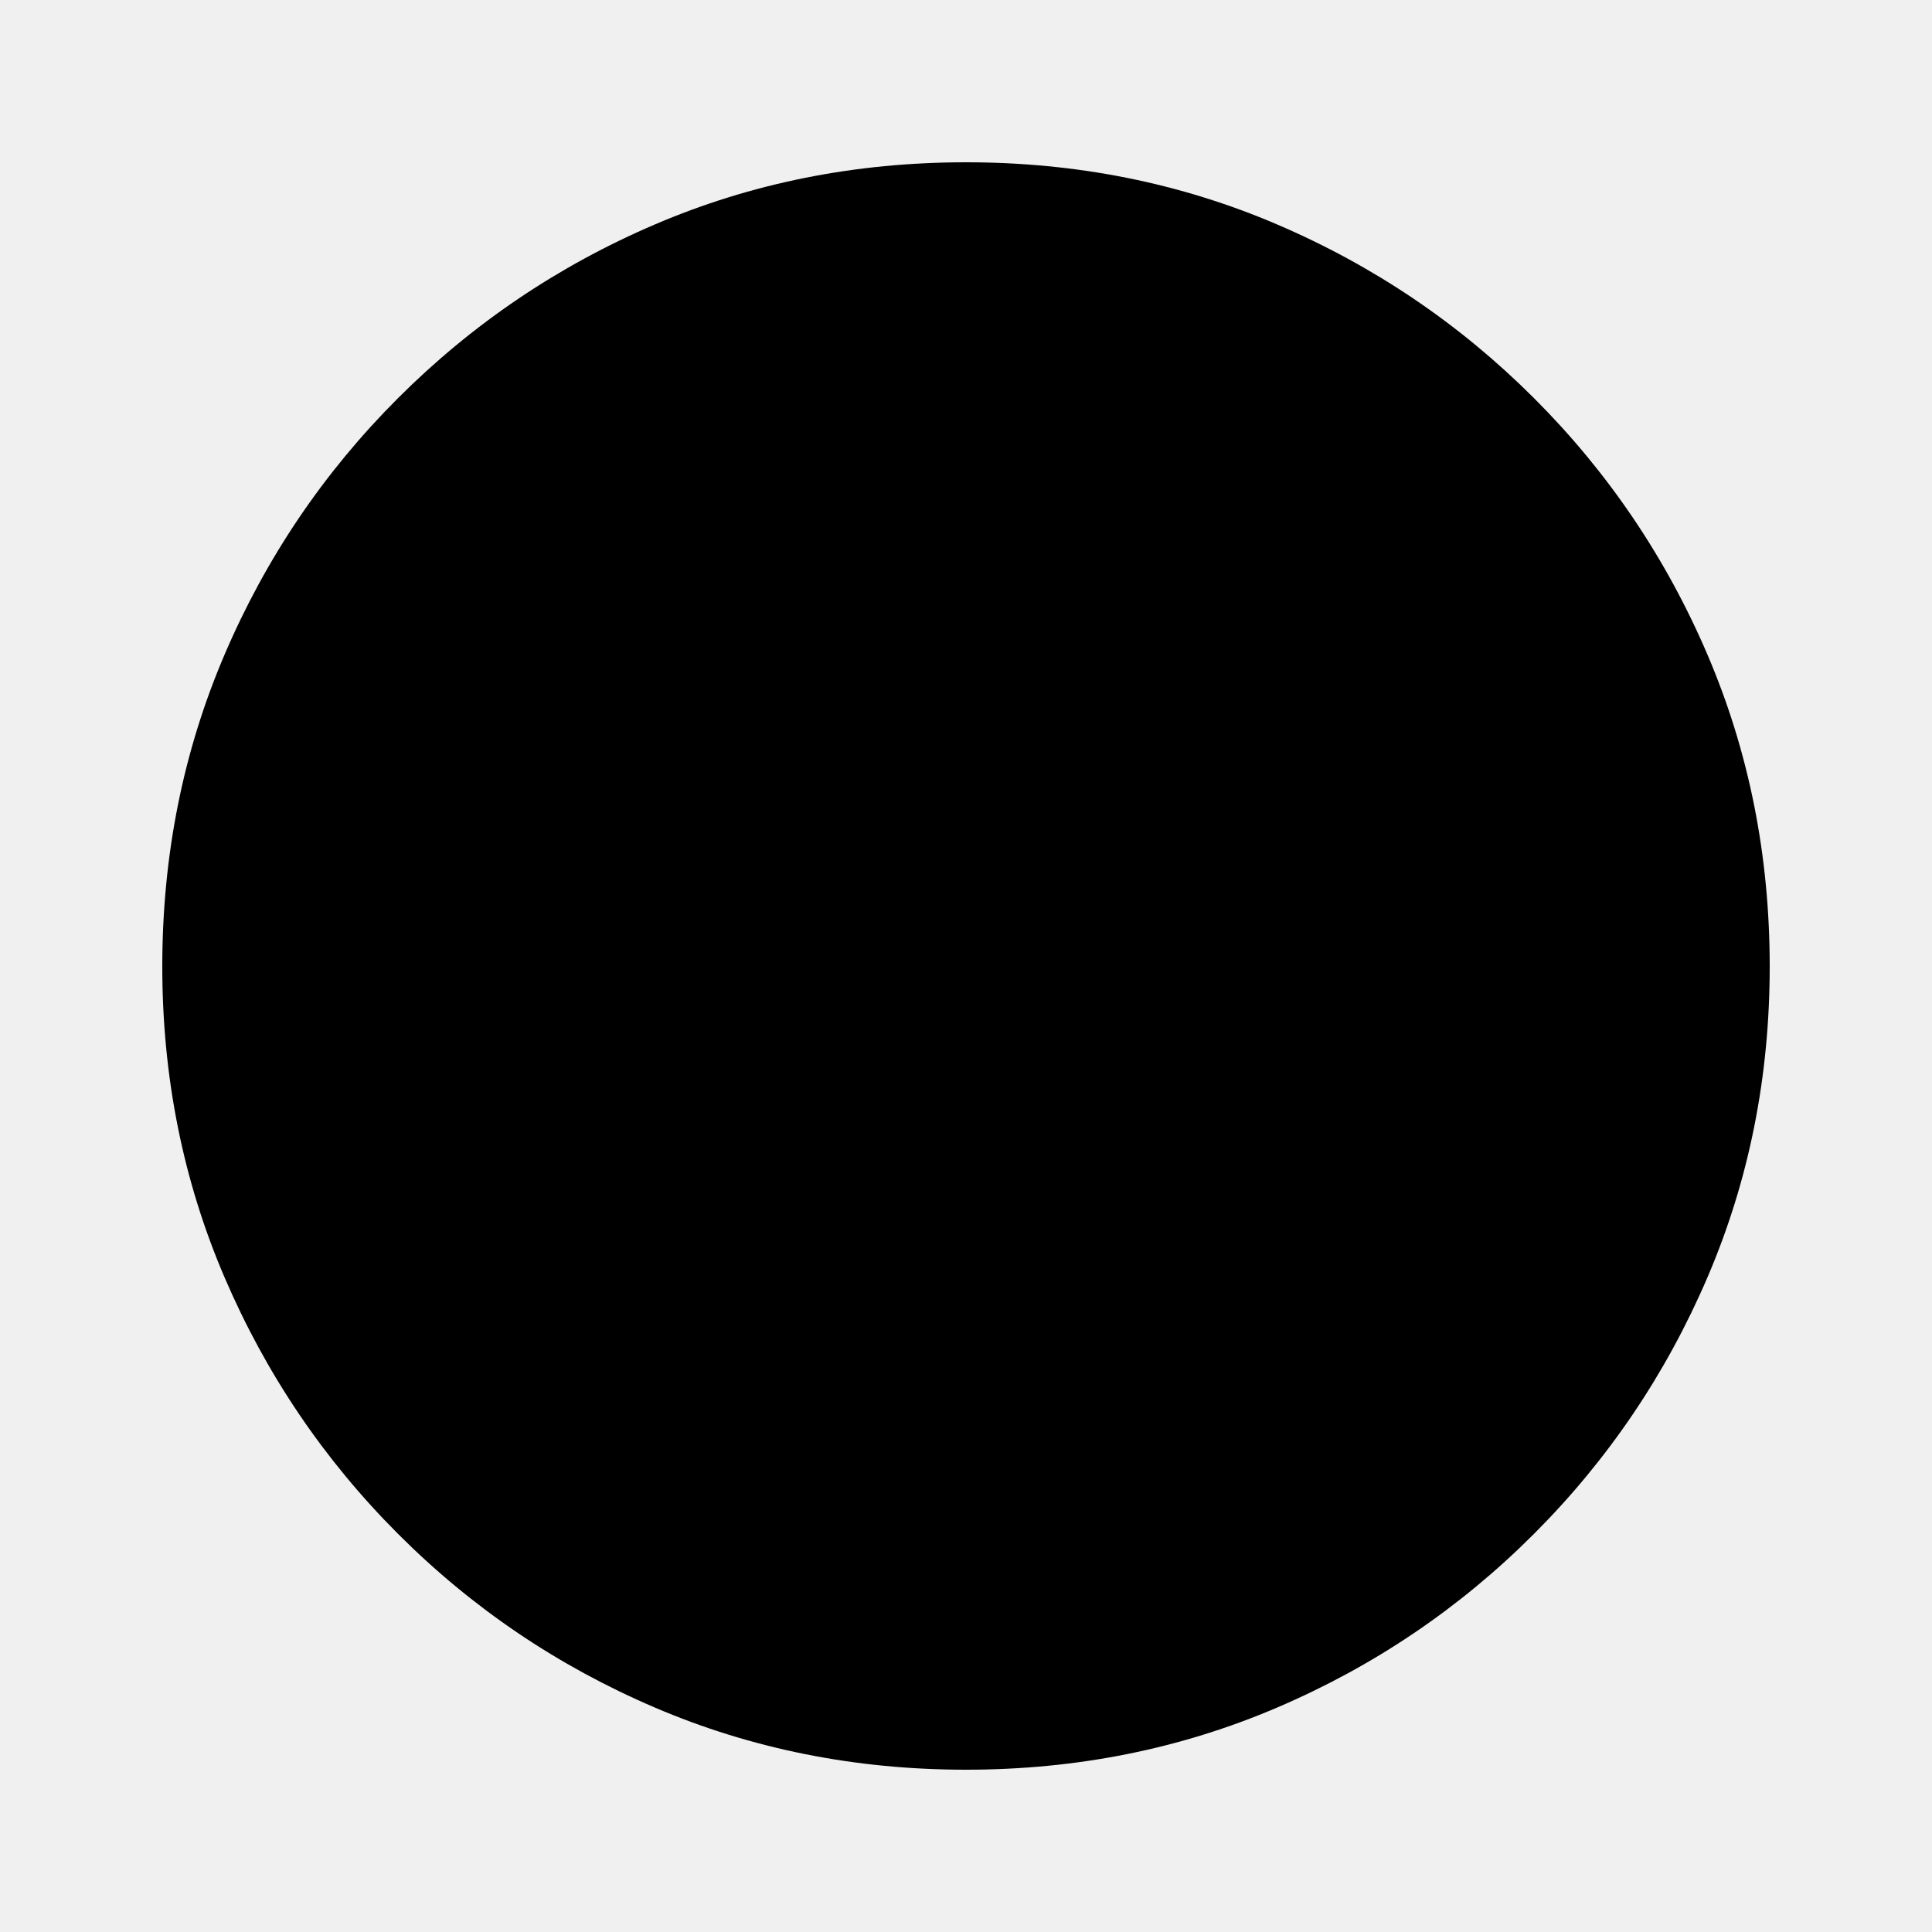
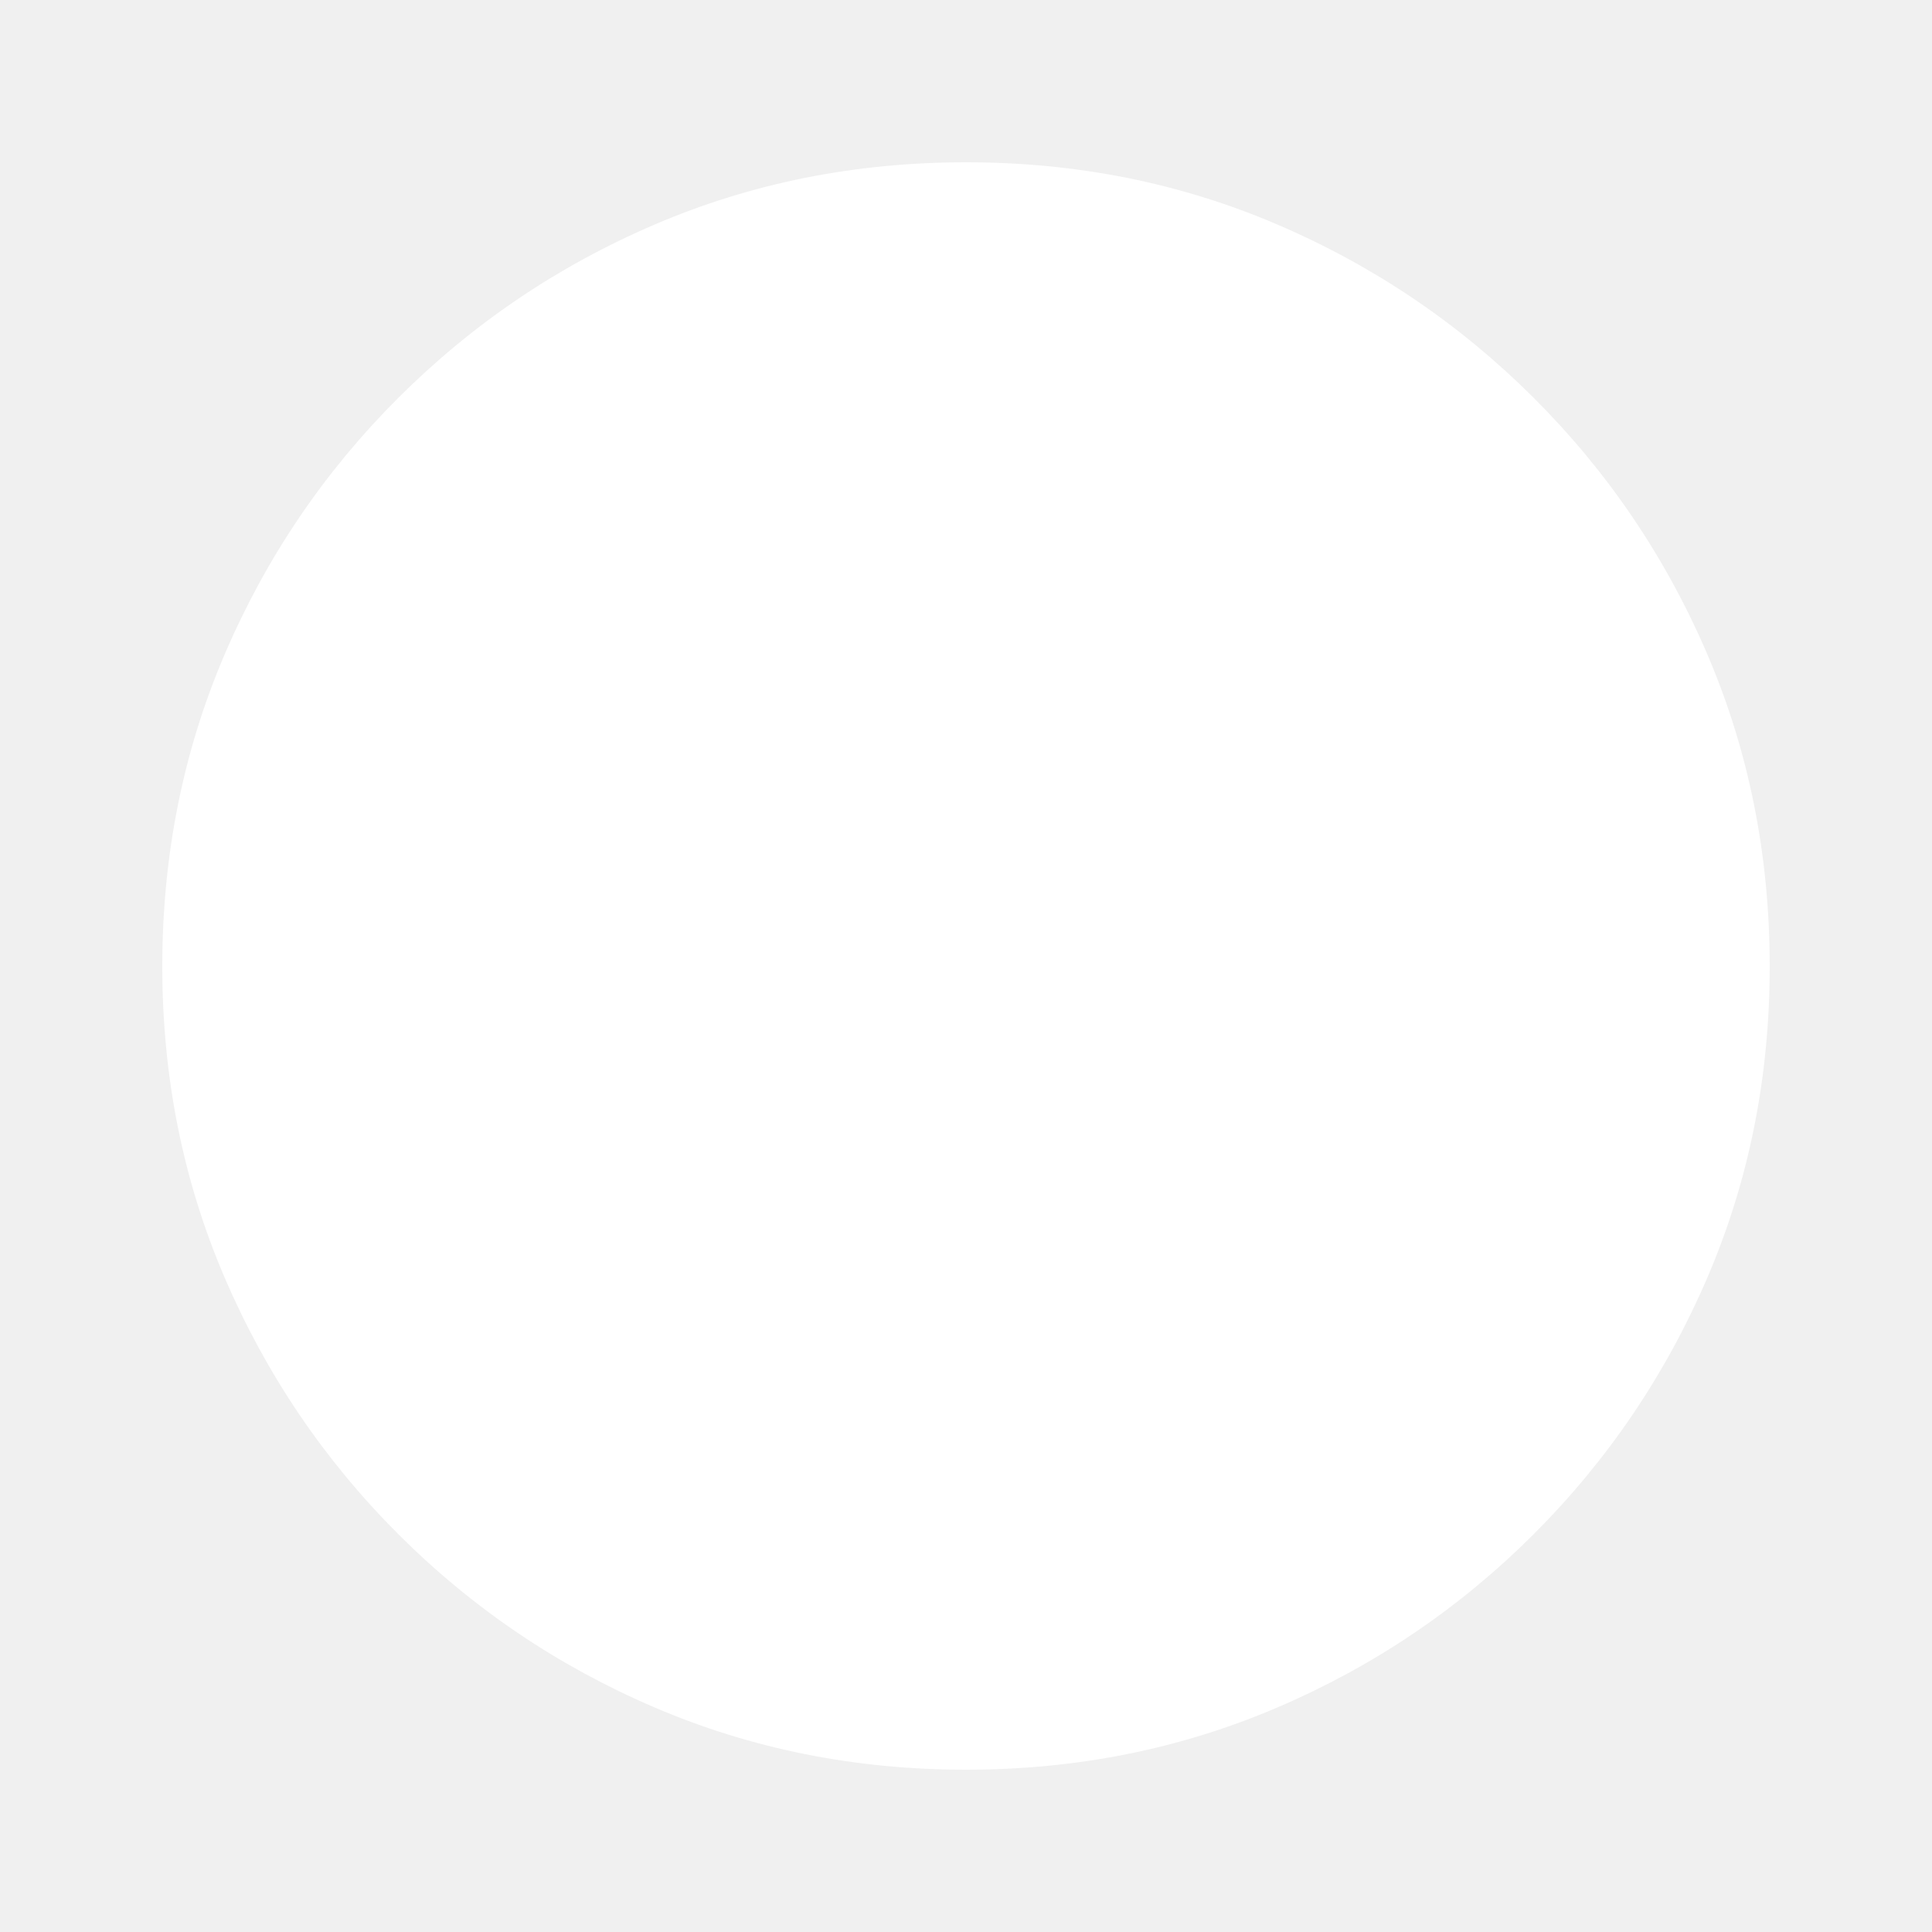
<svg xmlns="http://www.w3.org/2000/svg" version="1.1" width="24" height="24" viewBox="0 0 24 24">
-   <path d="M8.016 15.984h7.969v-7.969h-7.969v7.969zM12 2.016q-2.063 0-3.867 0.773t-3.188 2.156-2.156 3.188-0.773 3.867 0.773 3.867 2.156 3.188 3.188 2.156 3.867 0.773 3.867-0.773 3.188-2.156 2.156-3.188 0.773-3.867-0.773-3.867-2.156-3.188-3.188-2.156-3.867-0.773v0z" />
+   <path fill="#ffffff" d="M8.016 15.984h7.969v-7.969h-7.969v7.969zM12 2.016q-2.063 0-3.867 0.773t-3.188 2.156-2.156 3.188-0.773 3.867 0.773 3.867 2.156 3.188 3.188 2.156 3.867 0.773 3.867-0.773 3.188-2.156 2.156-3.188 0.773-3.867-0.773-3.867-2.156-3.188-3.188-2.156-3.867-0.773v0z" />
</svg>
